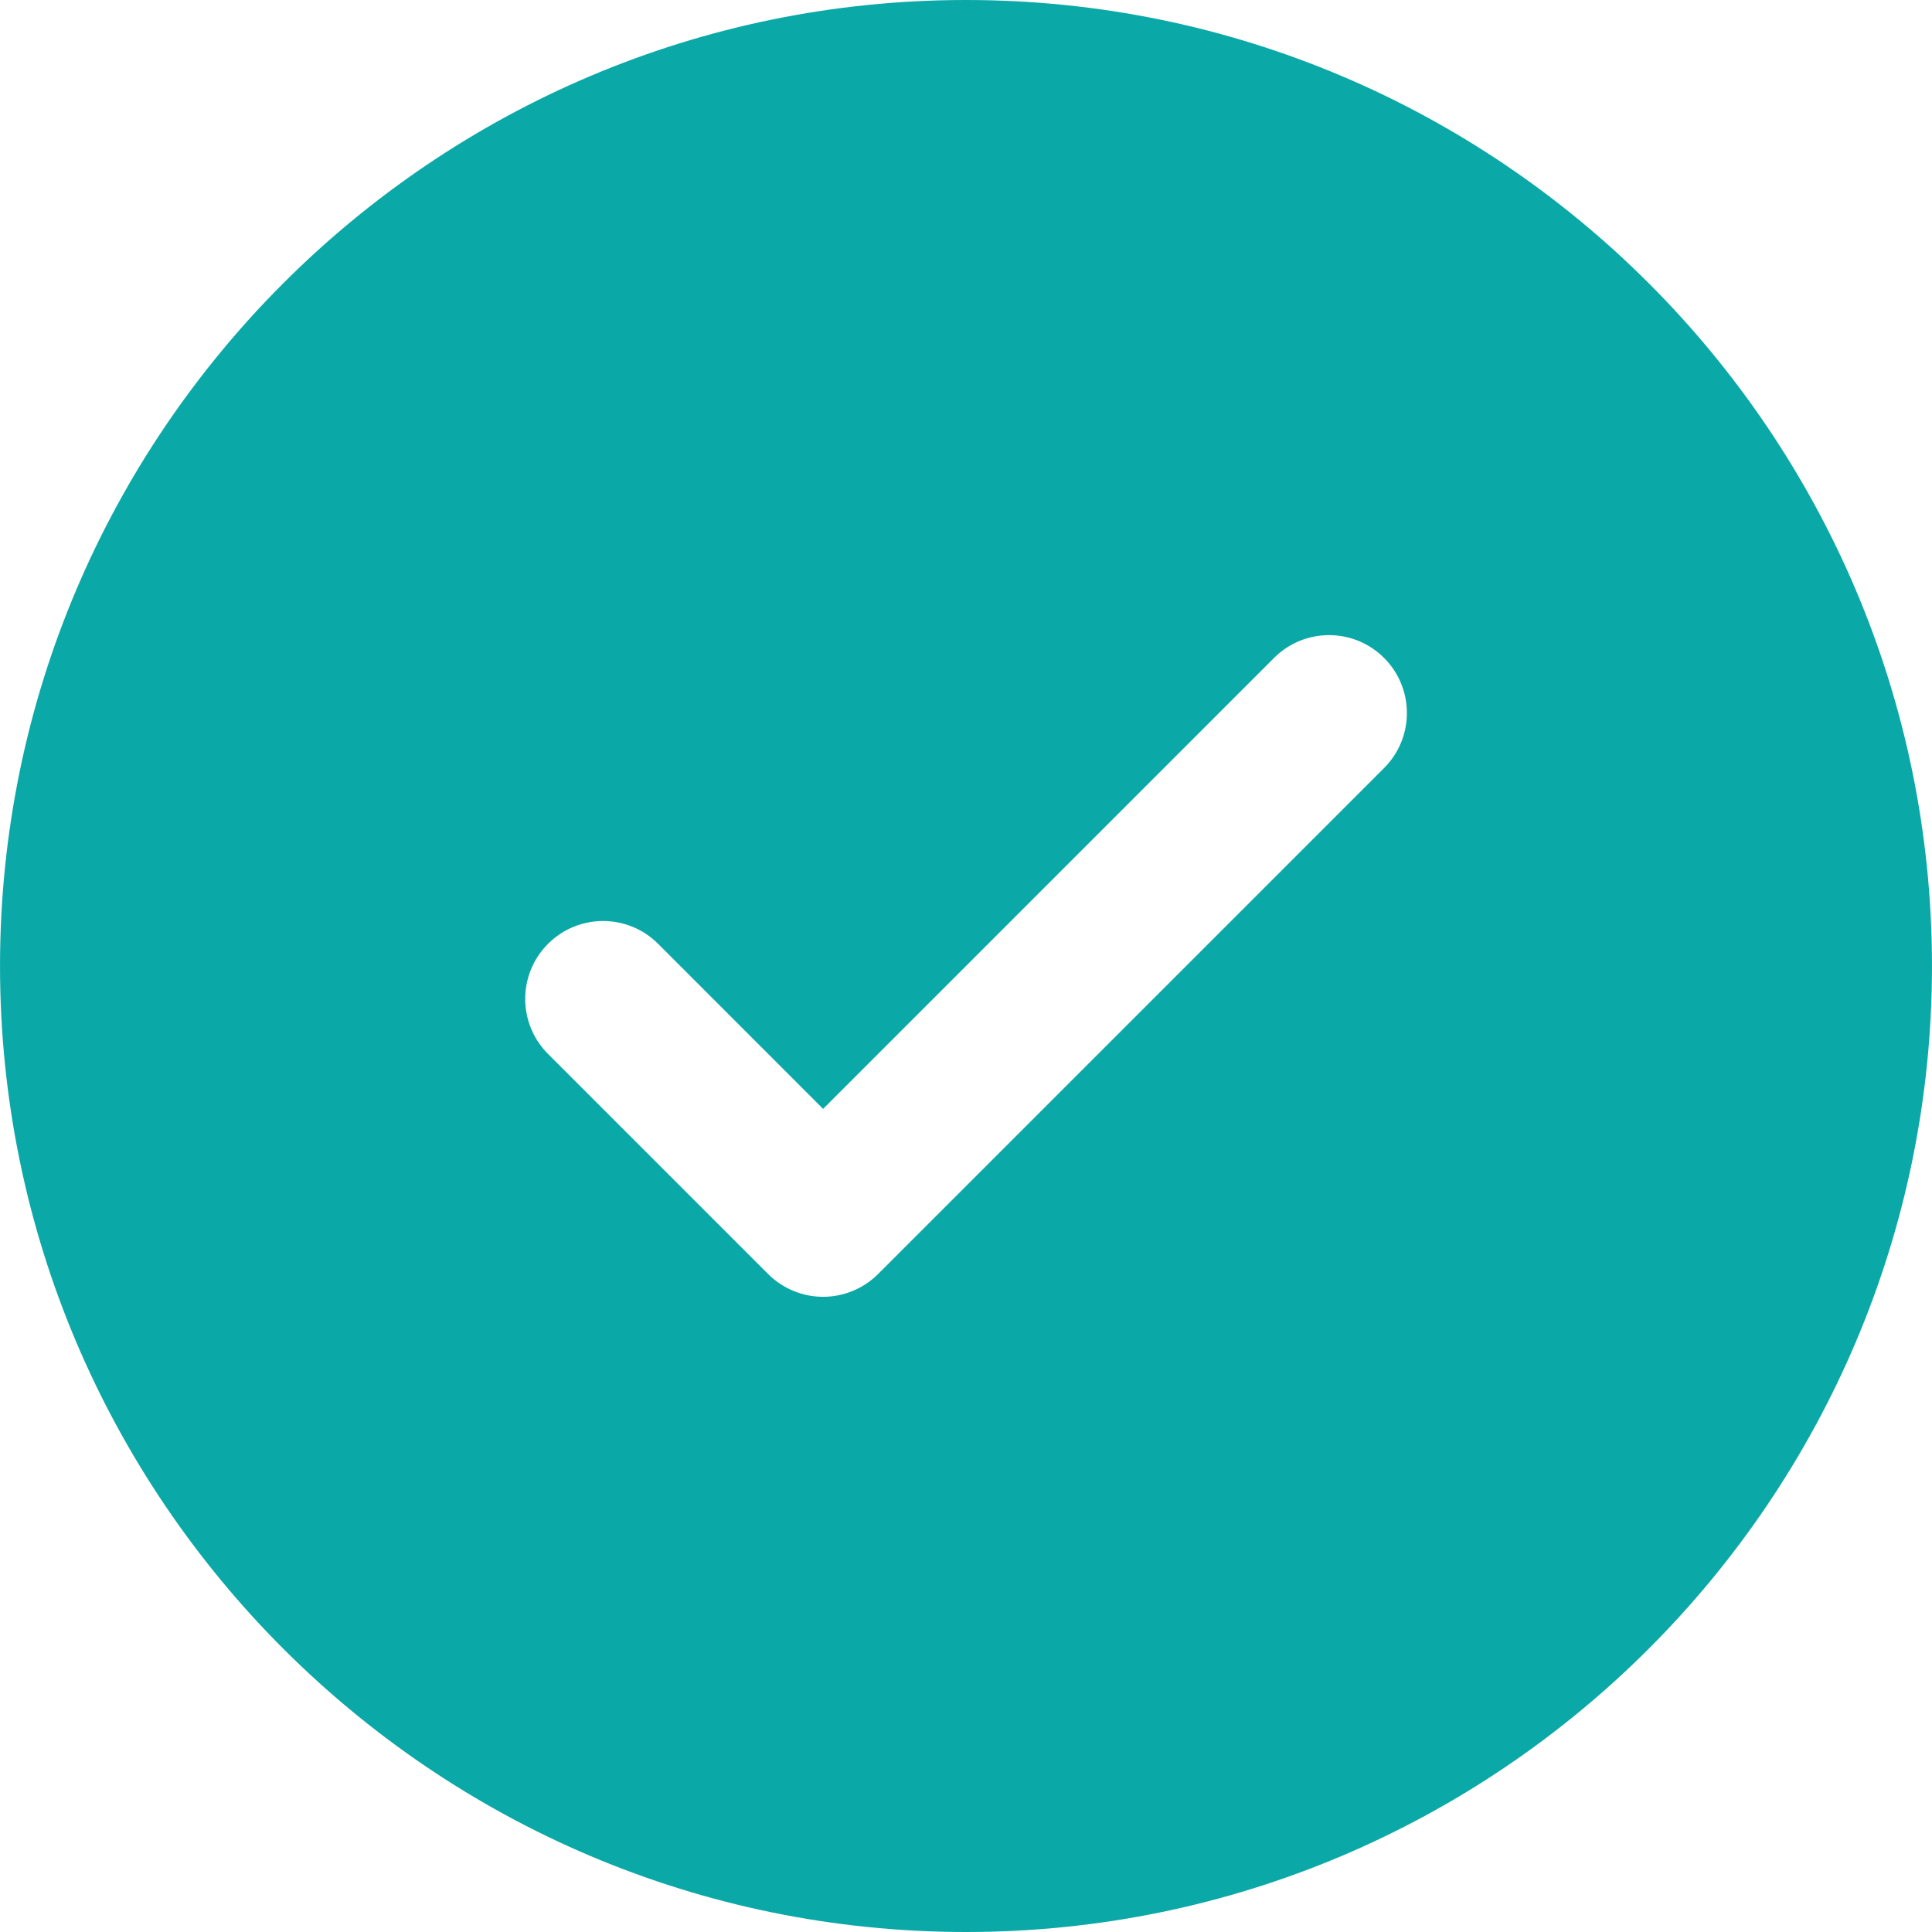
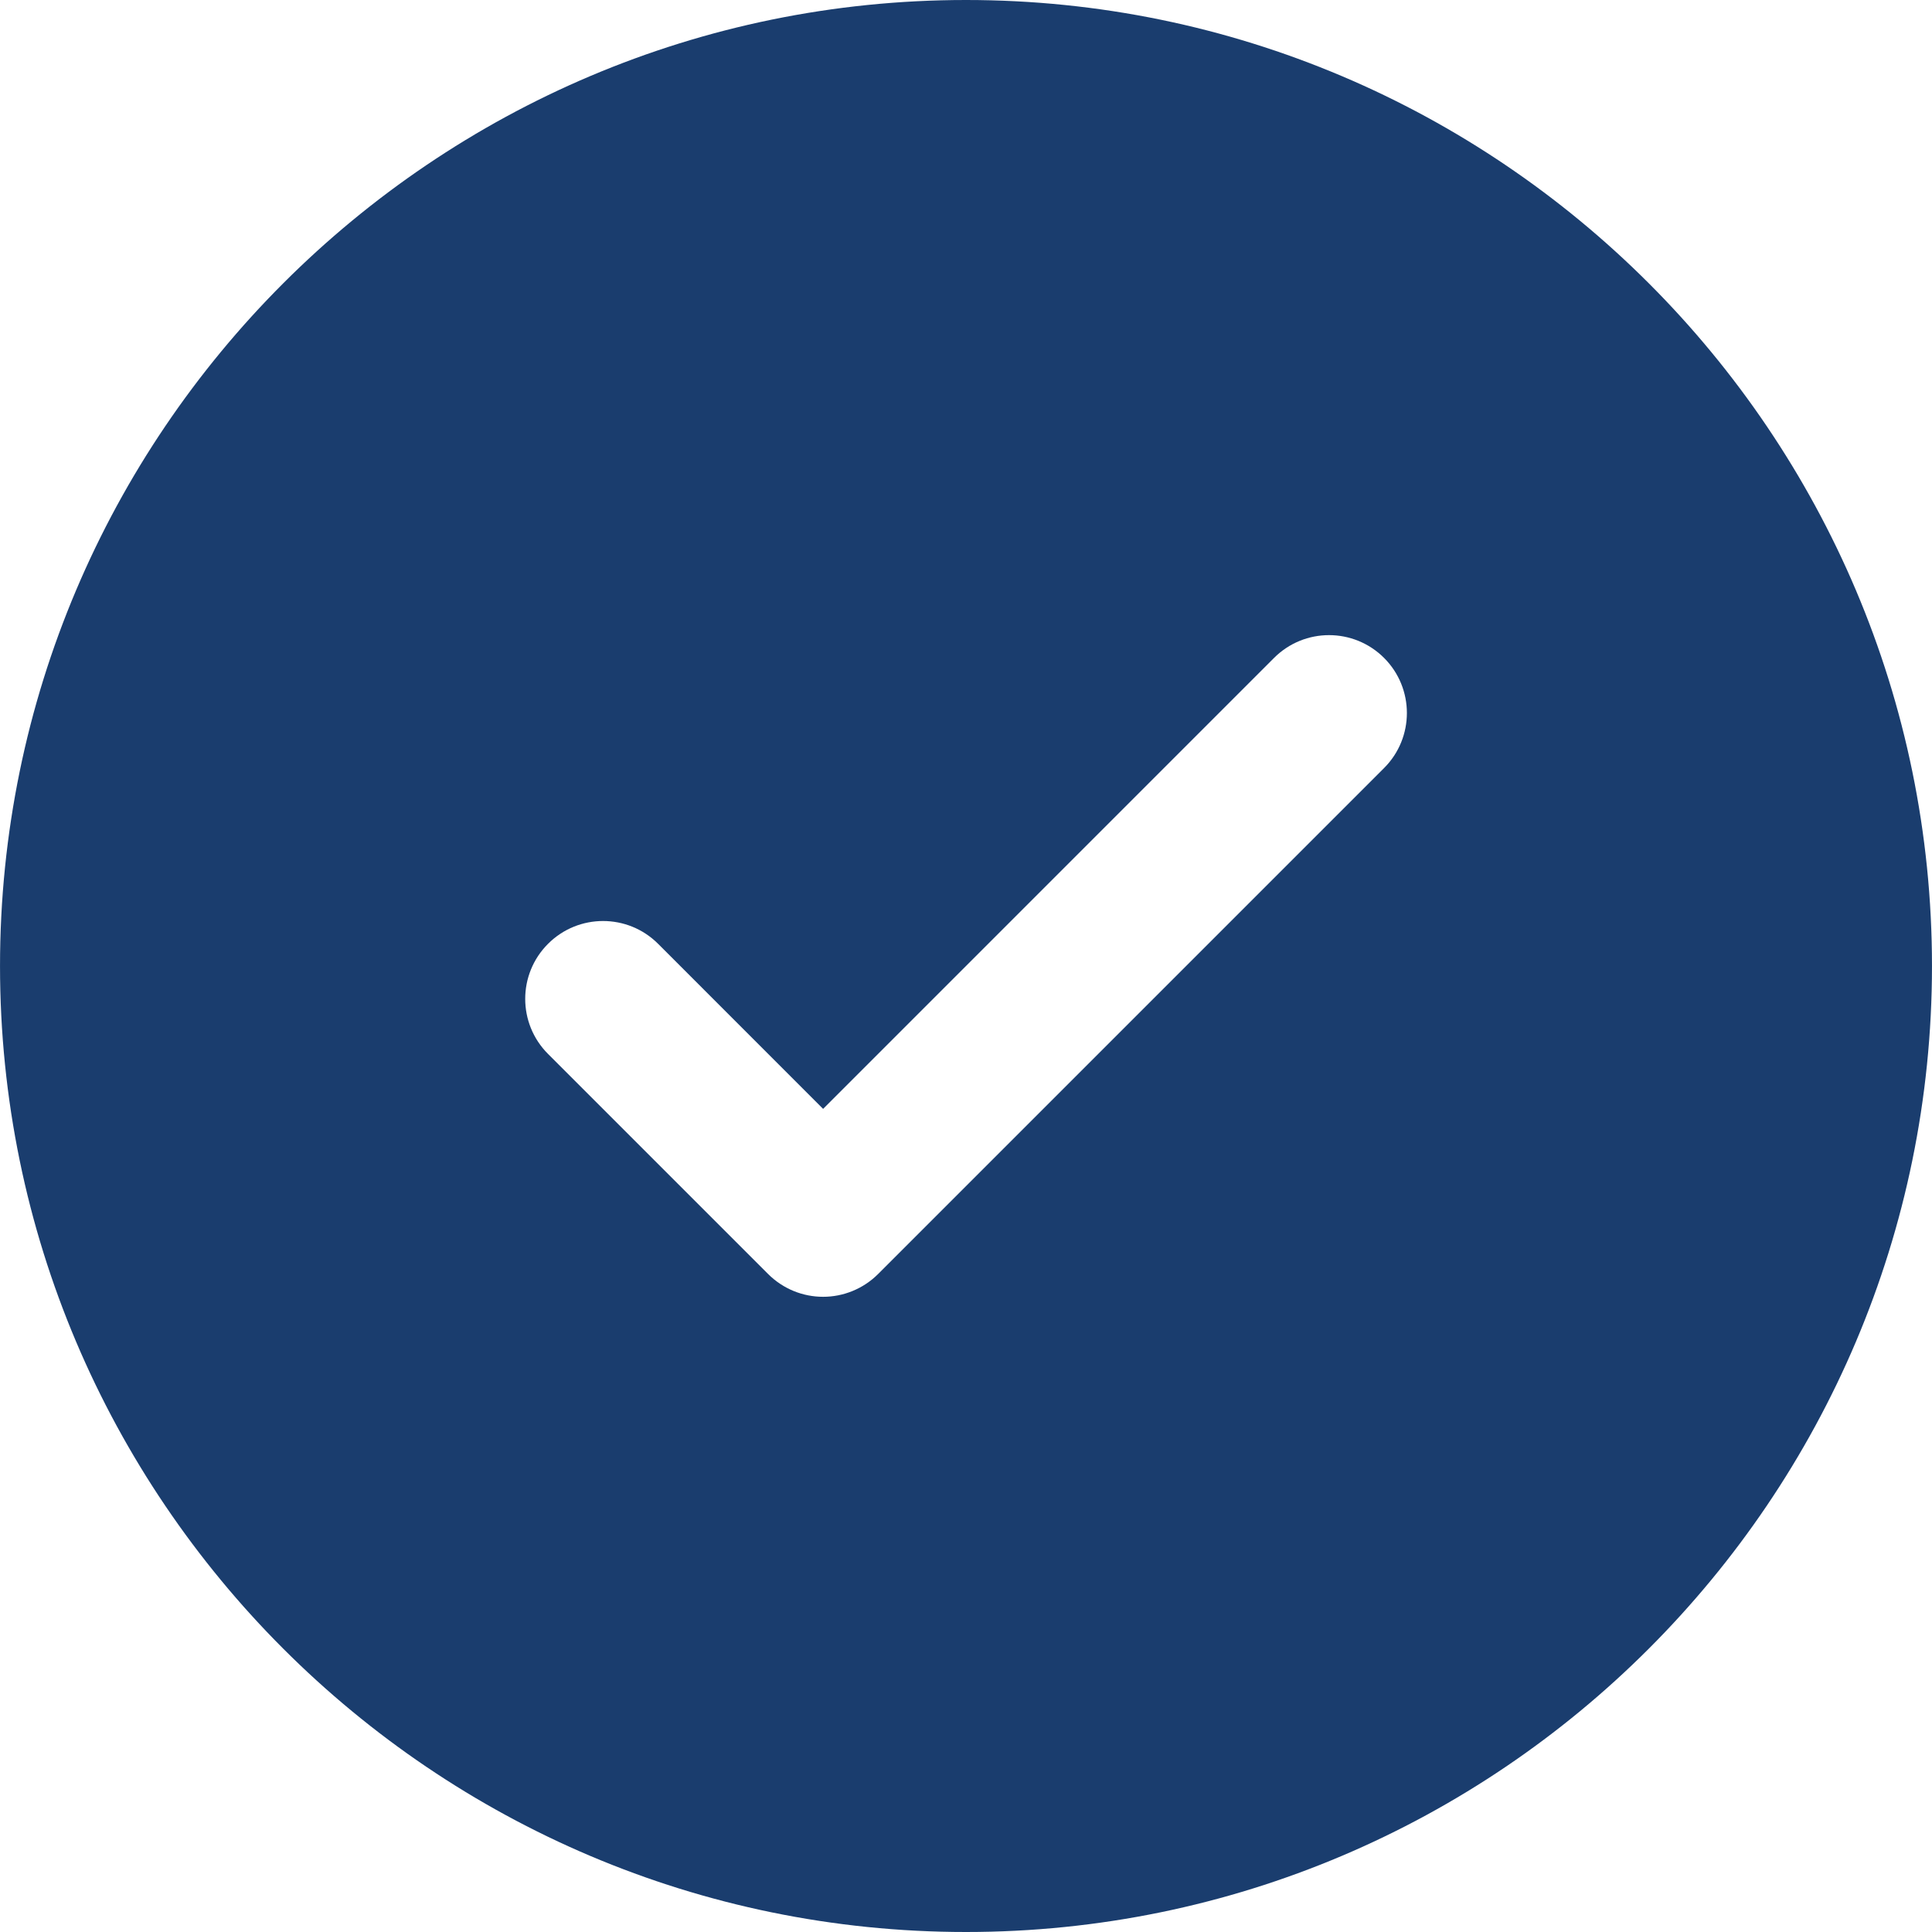
<svg xmlns="http://www.w3.org/2000/svg" version="1.1" id="Capa_1" x="0px" y="0px" width="342.508px" height="342.508px" viewBox="0 0 342.508 342.508" style="enable-background:new 0 0 342.508 342.508;" xml:space="preserve">
-   <path fill="#0aa8a7" d="M171.254,0C76.837,0,0.003,76.819,0.003,171.248c0,94.428,76.829,171.26,171.251,171.26   c94.438,0,171.251-76.826,171.251-171.26C342.505,76.819,265.697,0,171.254,0z M245.371,136.161l-89.69,89.69   c-2.693,2.69-6.242,4.048-9.758,4.048c-3.543,0-7.059-1.357-9.761-4.048l-39.007-39.007c-5.393-5.398-5.393-14.129,0-19.521   c5.392-5.392,14.123-5.392,19.516,0l29.252,29.262l79.944-79.948c5.381-5.386,14.111-5.386,19.504,0   C250.764,122.038,250.764,130.769,245.371,136.161z" />
+   <path fill="#1a3d6e" d="M171.254,0C76.837,0,0.003,76.819,0.003,171.248c0,94.428,76.829,171.26,171.251,171.26   c94.438,0,171.251-76.826,171.251-171.26C342.505,76.819,265.697,0,171.254,0z M245.371,136.161l-89.69,89.69   c-2.693,2.69-6.242,4.048-9.758,4.048c-3.543,0-7.059-1.357-9.761-4.048l-39.007-39.007c-5.393-5.398-5.393-14.129,0-19.521   c5.392-5.392,14.123-5.392,19.516,0l29.252,29.262l79.944-79.948c5.381-5.386,14.111-5.386,19.504,0   C250.764,122.038,250.764,130.769,245.371,136.161z" />
</svg>
